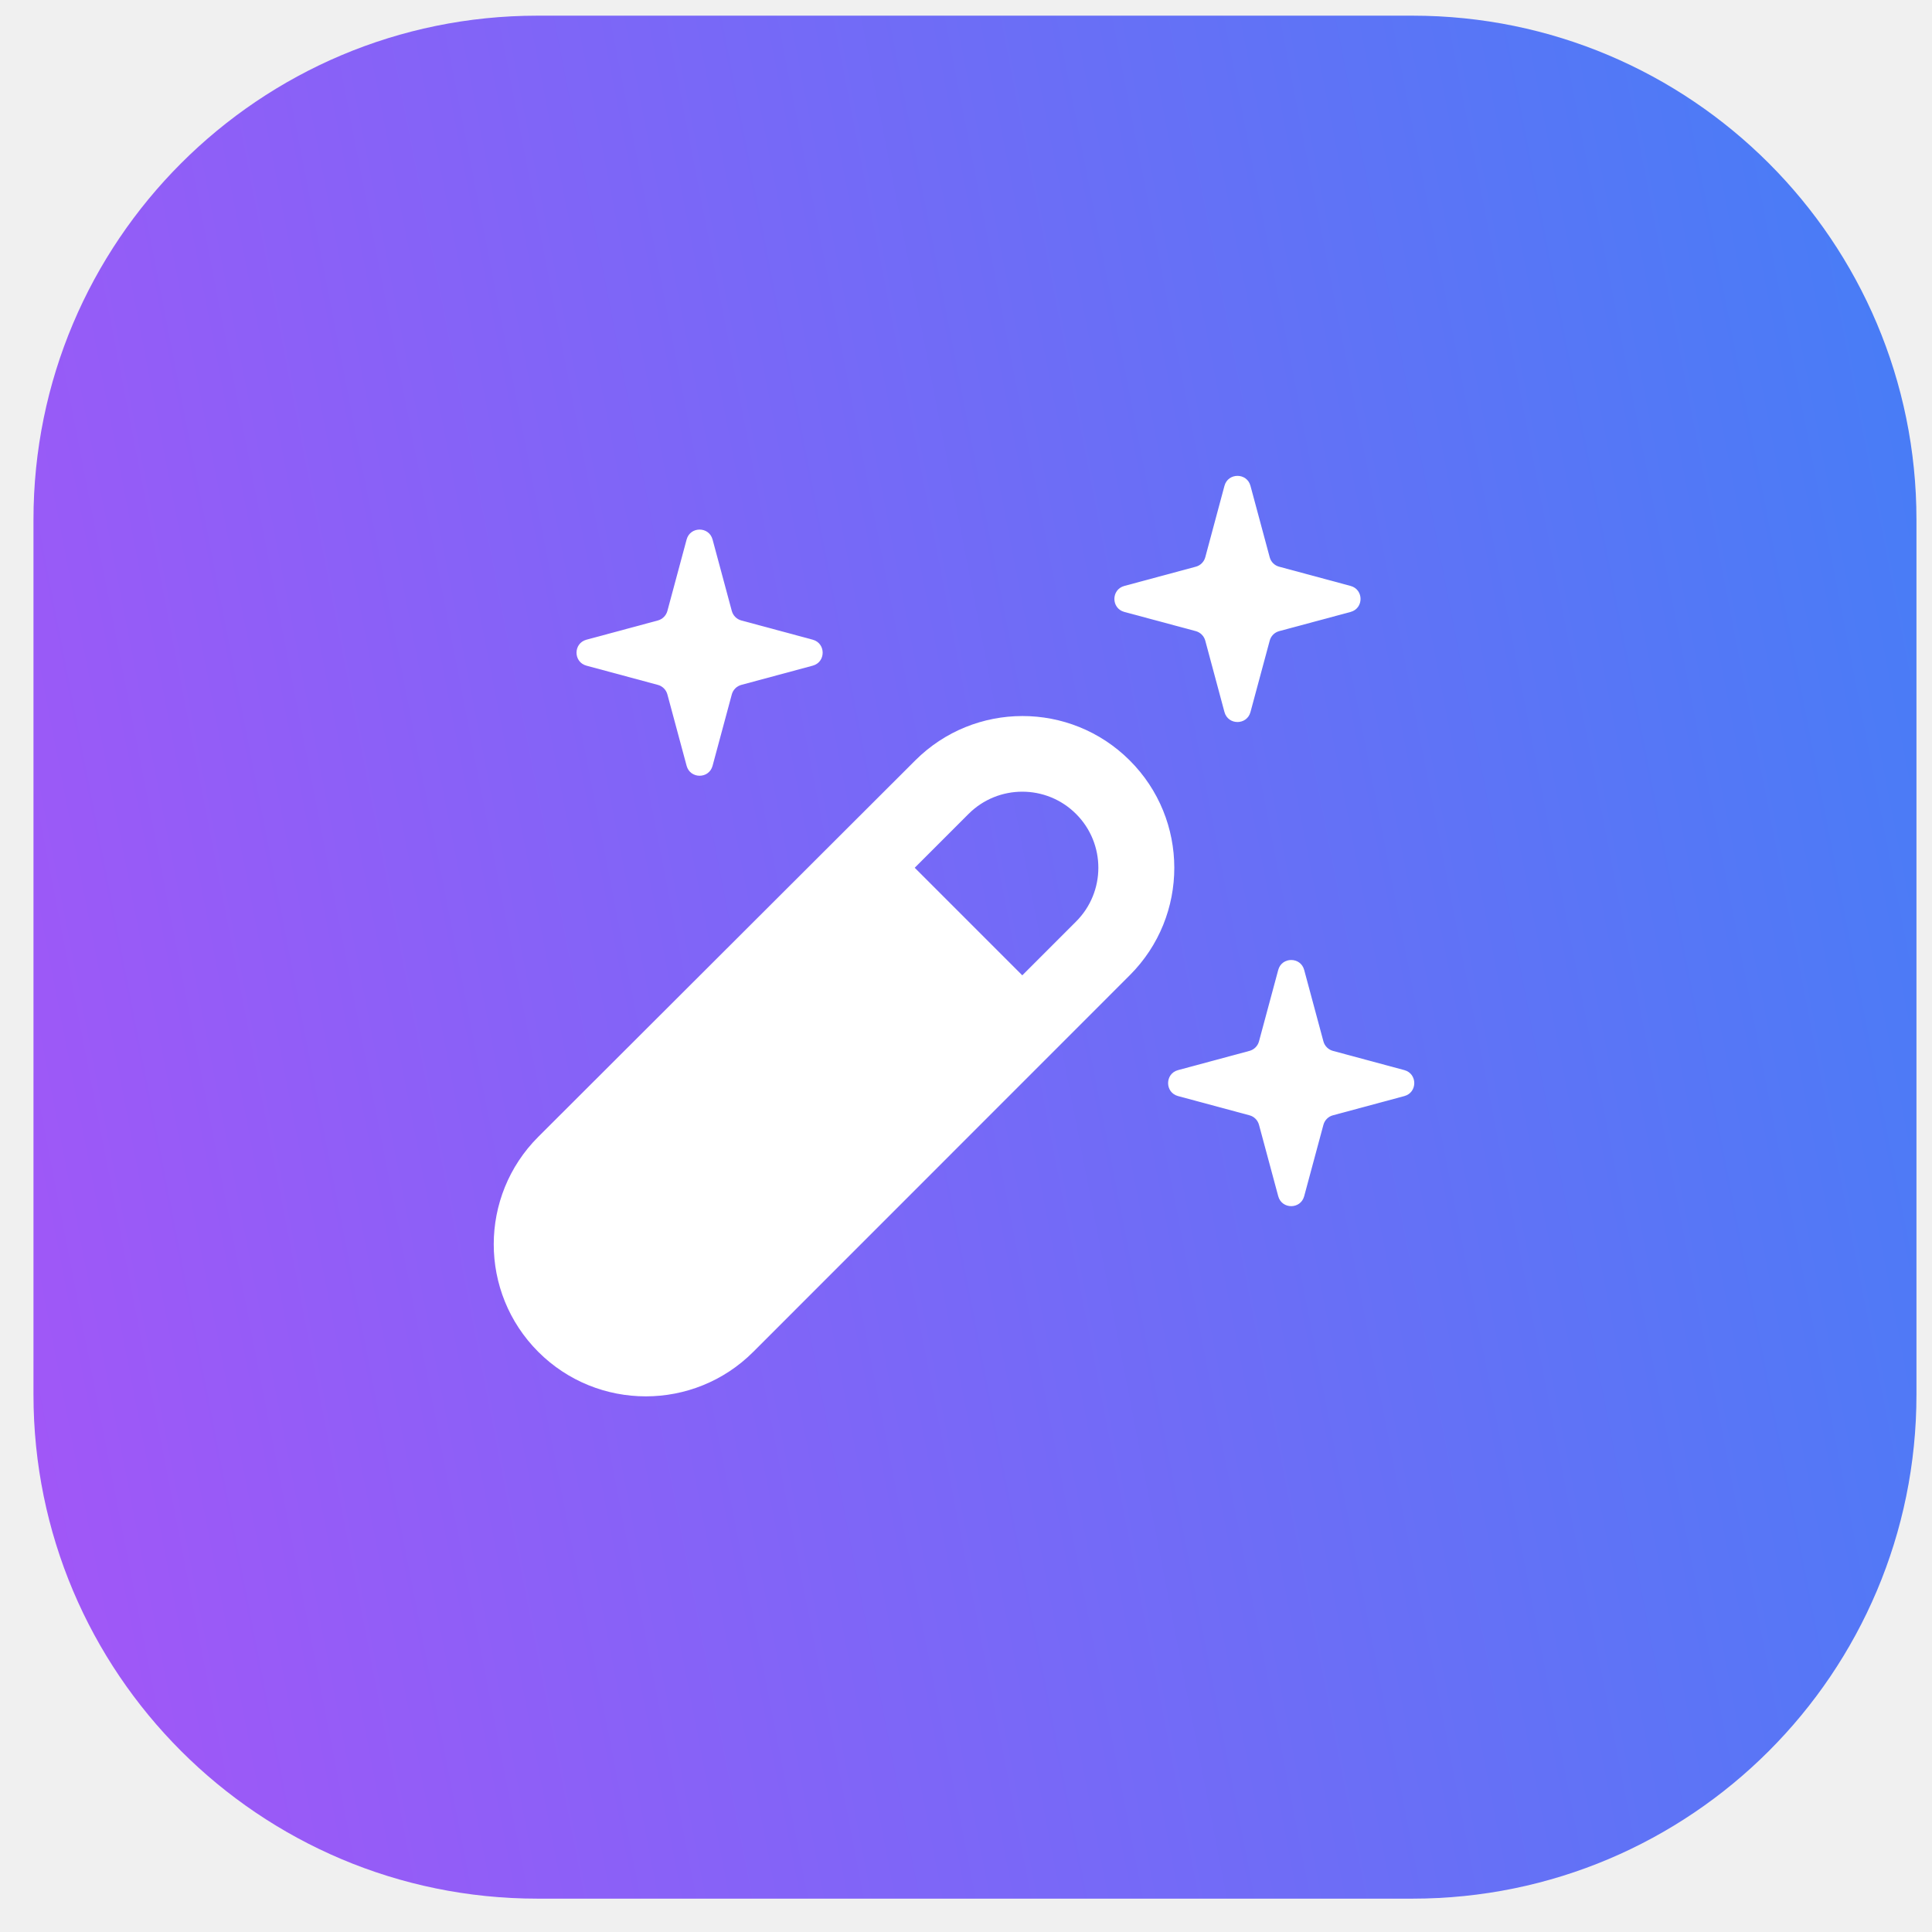
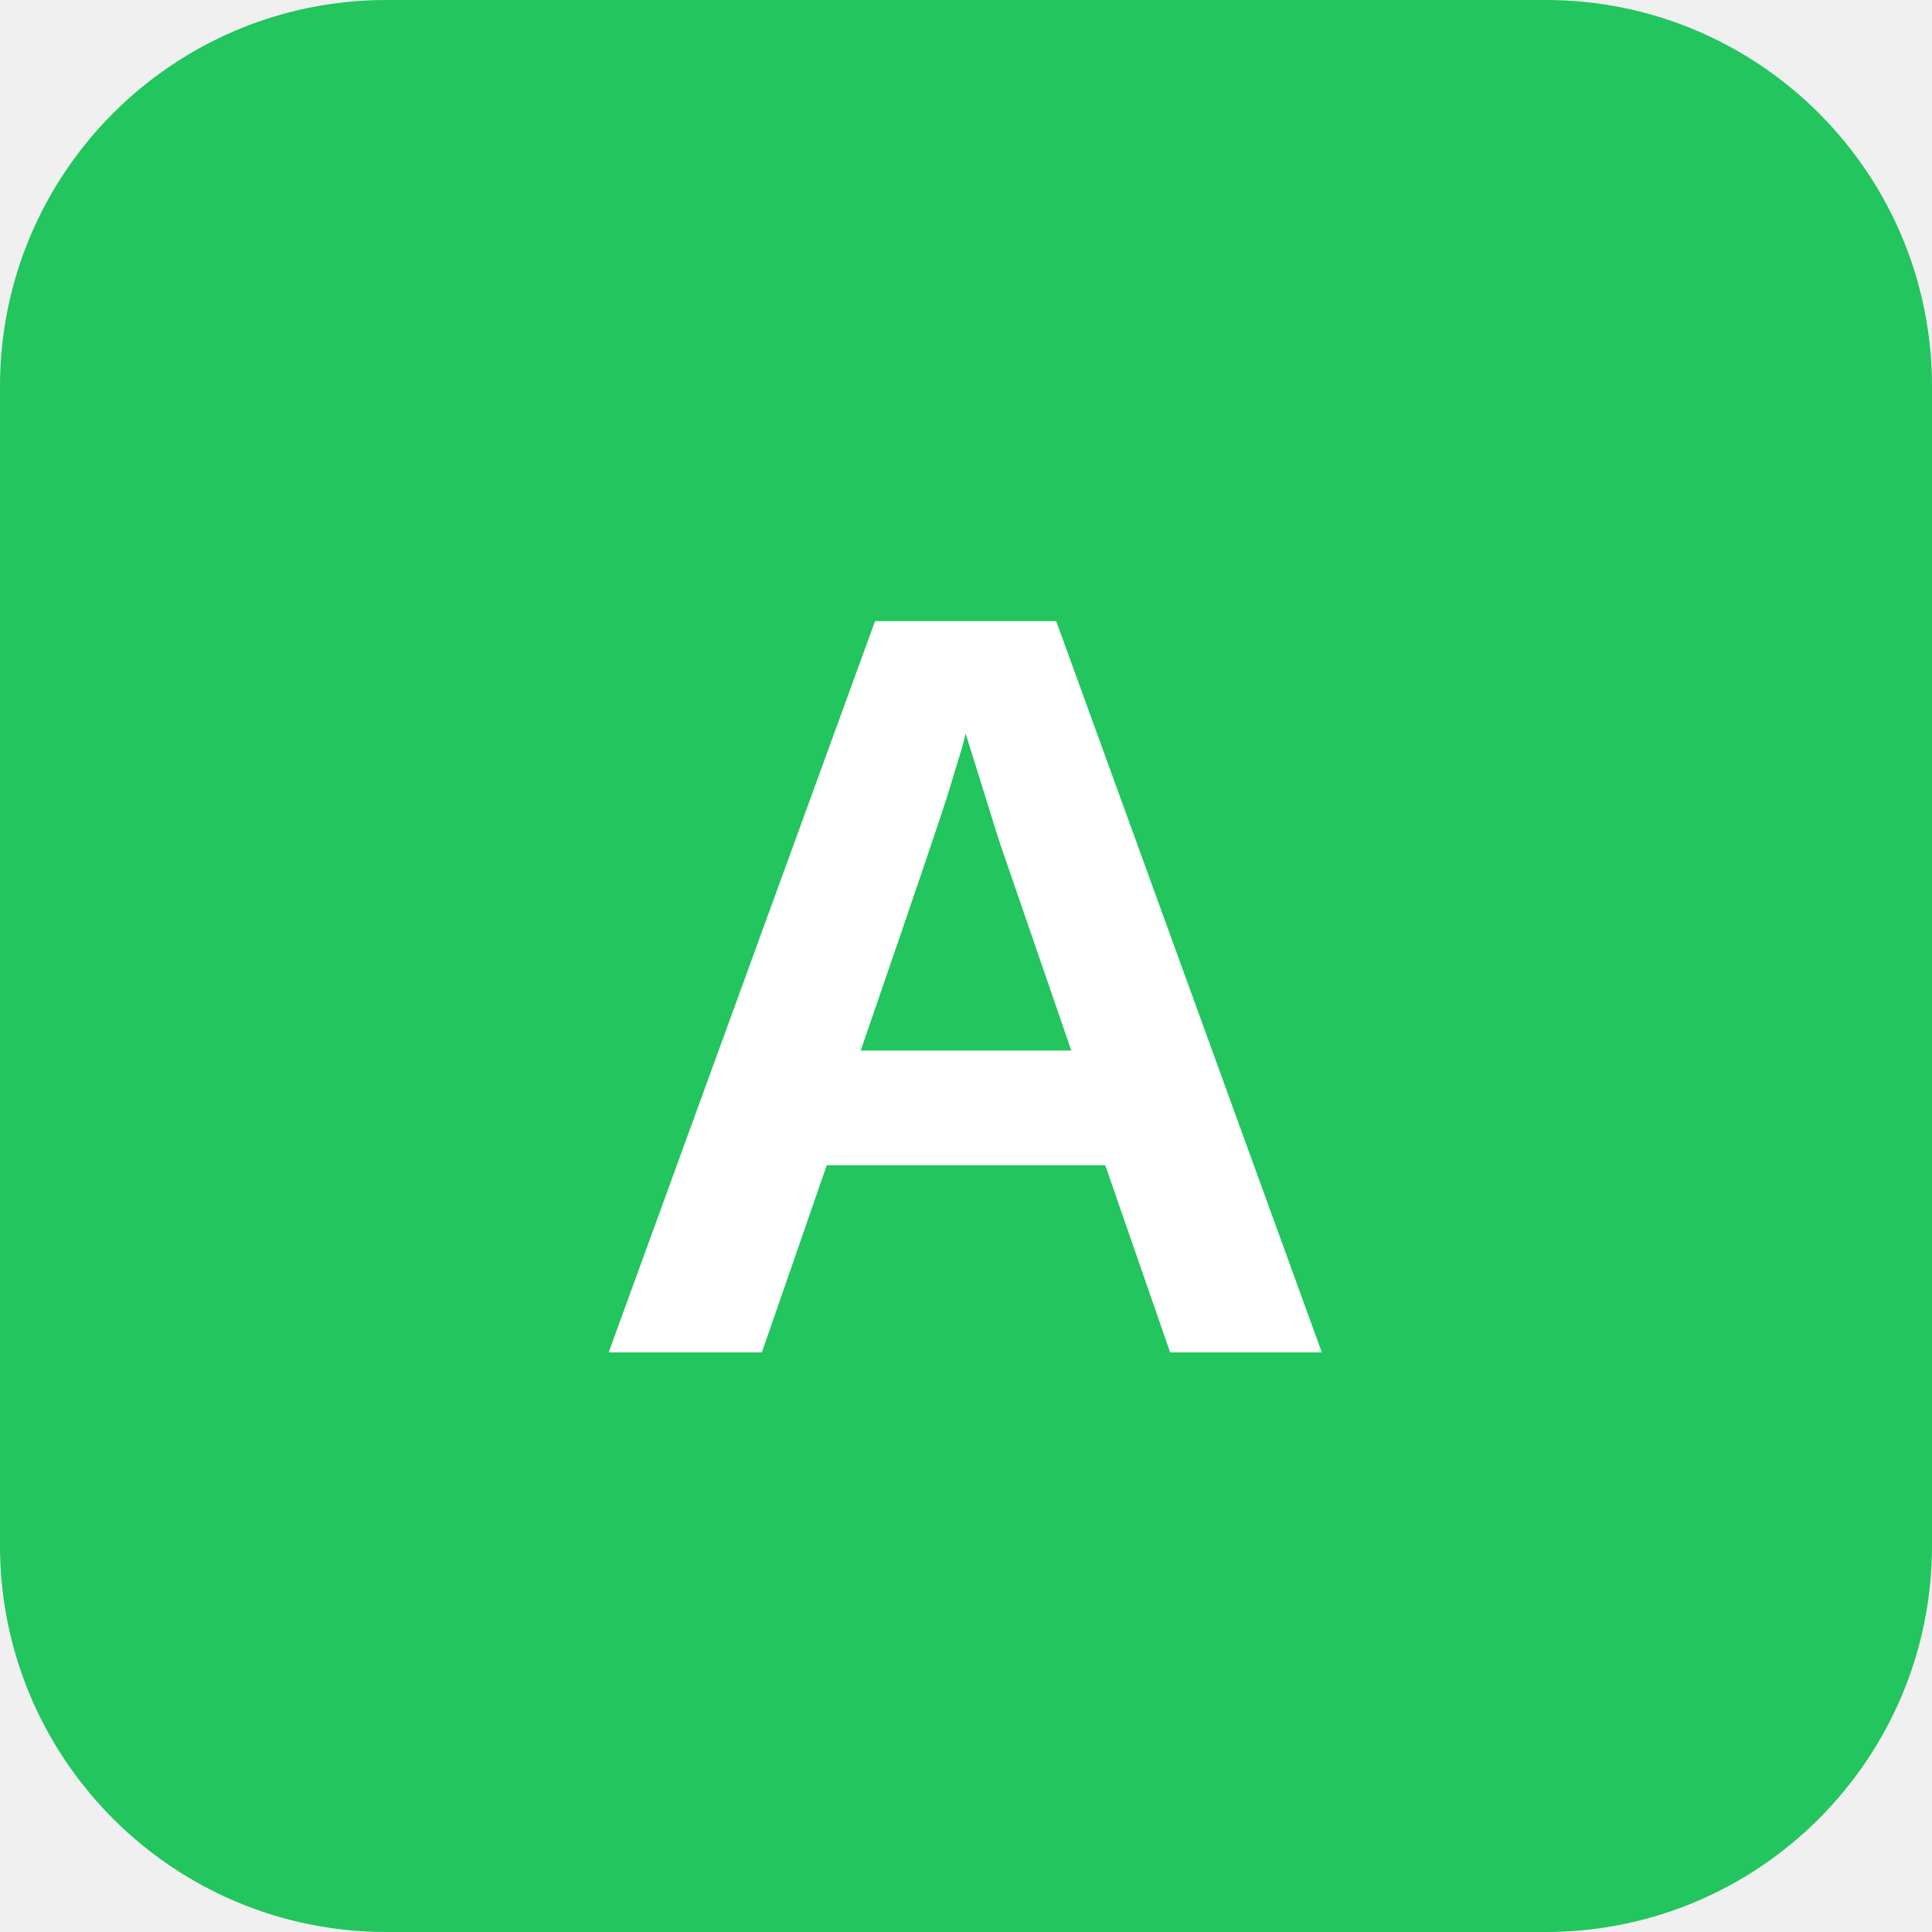
- <svg xmlns="http://www.w3.org/2000/svg" width="46" height="46" viewBox="0 0 46 46" fill="none">
-   <rect x="0.797" y="0.373" width="44.833" height="44.833" rx="12" fill="url(#paint0_linear_8908_4950)" />
-   <path fill-rule="evenodd" clip-rule="evenodd" d="M17.936 32.186L26.901 23.218C28.315 21.804 28.312 19.511 26.894 18.101C25.482 16.696 23.201 16.698 21.792 18.105L12.818 27.065C11.402 28.478 11.402 30.772 12.816 32.187C14.23 33.6 16.523 33.6 17.936 32.186ZM21.779 20.661L24.34 23.222L25.621 21.941C26.328 21.234 26.328 20.087 25.621 19.38C24.914 18.673 23.767 18.673 23.06 19.38L21.779 20.661Z" fill="white" />
-   <path d="M16.348 12.846C16.433 12.53 16.881 12.53 16.966 12.846L17.424 14.547C17.454 14.657 17.54 14.743 17.65 14.773L19.351 15.231C19.666 15.316 19.666 15.764 19.351 15.849L17.65 16.307C17.54 16.337 17.454 16.423 17.424 16.533L16.966 18.233C16.881 18.549 16.433 18.549 16.348 18.233L15.89 16.533C15.86 16.423 15.774 16.337 15.664 16.307L13.963 15.849C13.648 15.764 13.648 15.316 13.963 15.231L15.664 14.773C15.774 14.743 15.86 14.657 15.89 14.547L16.348 12.846Z" fill="white" />
-   <path d="M29.154 11.567C29.24 11.251 29.688 11.251 29.773 11.567L30.231 13.268C30.26 13.378 30.346 13.464 30.457 13.493L32.157 13.951C32.473 14.036 32.473 14.485 32.157 14.57L30.457 15.027C30.346 15.057 30.26 15.143 30.231 15.254L29.773 16.954C29.688 17.27 29.24 17.27 29.154 16.954L28.697 15.254C28.667 15.143 28.581 15.057 28.471 15.027L26.77 14.57C26.454 14.485 26.454 14.036 26.77 13.951L28.471 13.493C28.581 13.464 28.667 13.378 28.697 13.268L29.154 11.567Z" fill="white" />
-   <path d="M30.434 23.094C30.519 22.778 30.967 22.778 31.052 23.094L31.51 24.795C31.54 24.905 31.626 24.991 31.736 25.021L33.437 25.479C33.752 25.564 33.752 26.012 33.437 26.097L31.736 26.555C31.626 26.584 31.54 26.671 31.51 26.781L31.052 28.481C30.967 28.797 30.519 28.797 30.434 28.481L29.976 26.781C29.946 26.671 29.86 26.584 29.75 26.555L28.049 26.097C27.733 26.012 27.733 25.564 28.049 25.479L29.75 25.021C29.86 24.991 29.946 24.905 29.976 24.795L30.434 23.094Z" fill="white" />
-   <defs>
-     <linearGradient id="paint0_linear_8908_4950" x1="51.607" y1="16.812" x2="-2.192" y2="27.273" gradientUnits="userSpaceOnUse">
-       <stop stop-color="#4080F6" />
-       <stop offset="1" stop-color="#A356F7" />
-     </linearGradient>
-   </defs>
+ <svg xmlns="http://www.w3.org/2000/svg" viewBox="0 0 40 40">
+   <rect width="40" height="40" rx="8" fill="#22c55e" />
+   <text x="20" y="28" font-family="Arial, sans-serif" font-size="22" font-weight="bold" fill="white" text-anchor="middle">A</text>
</svg>
